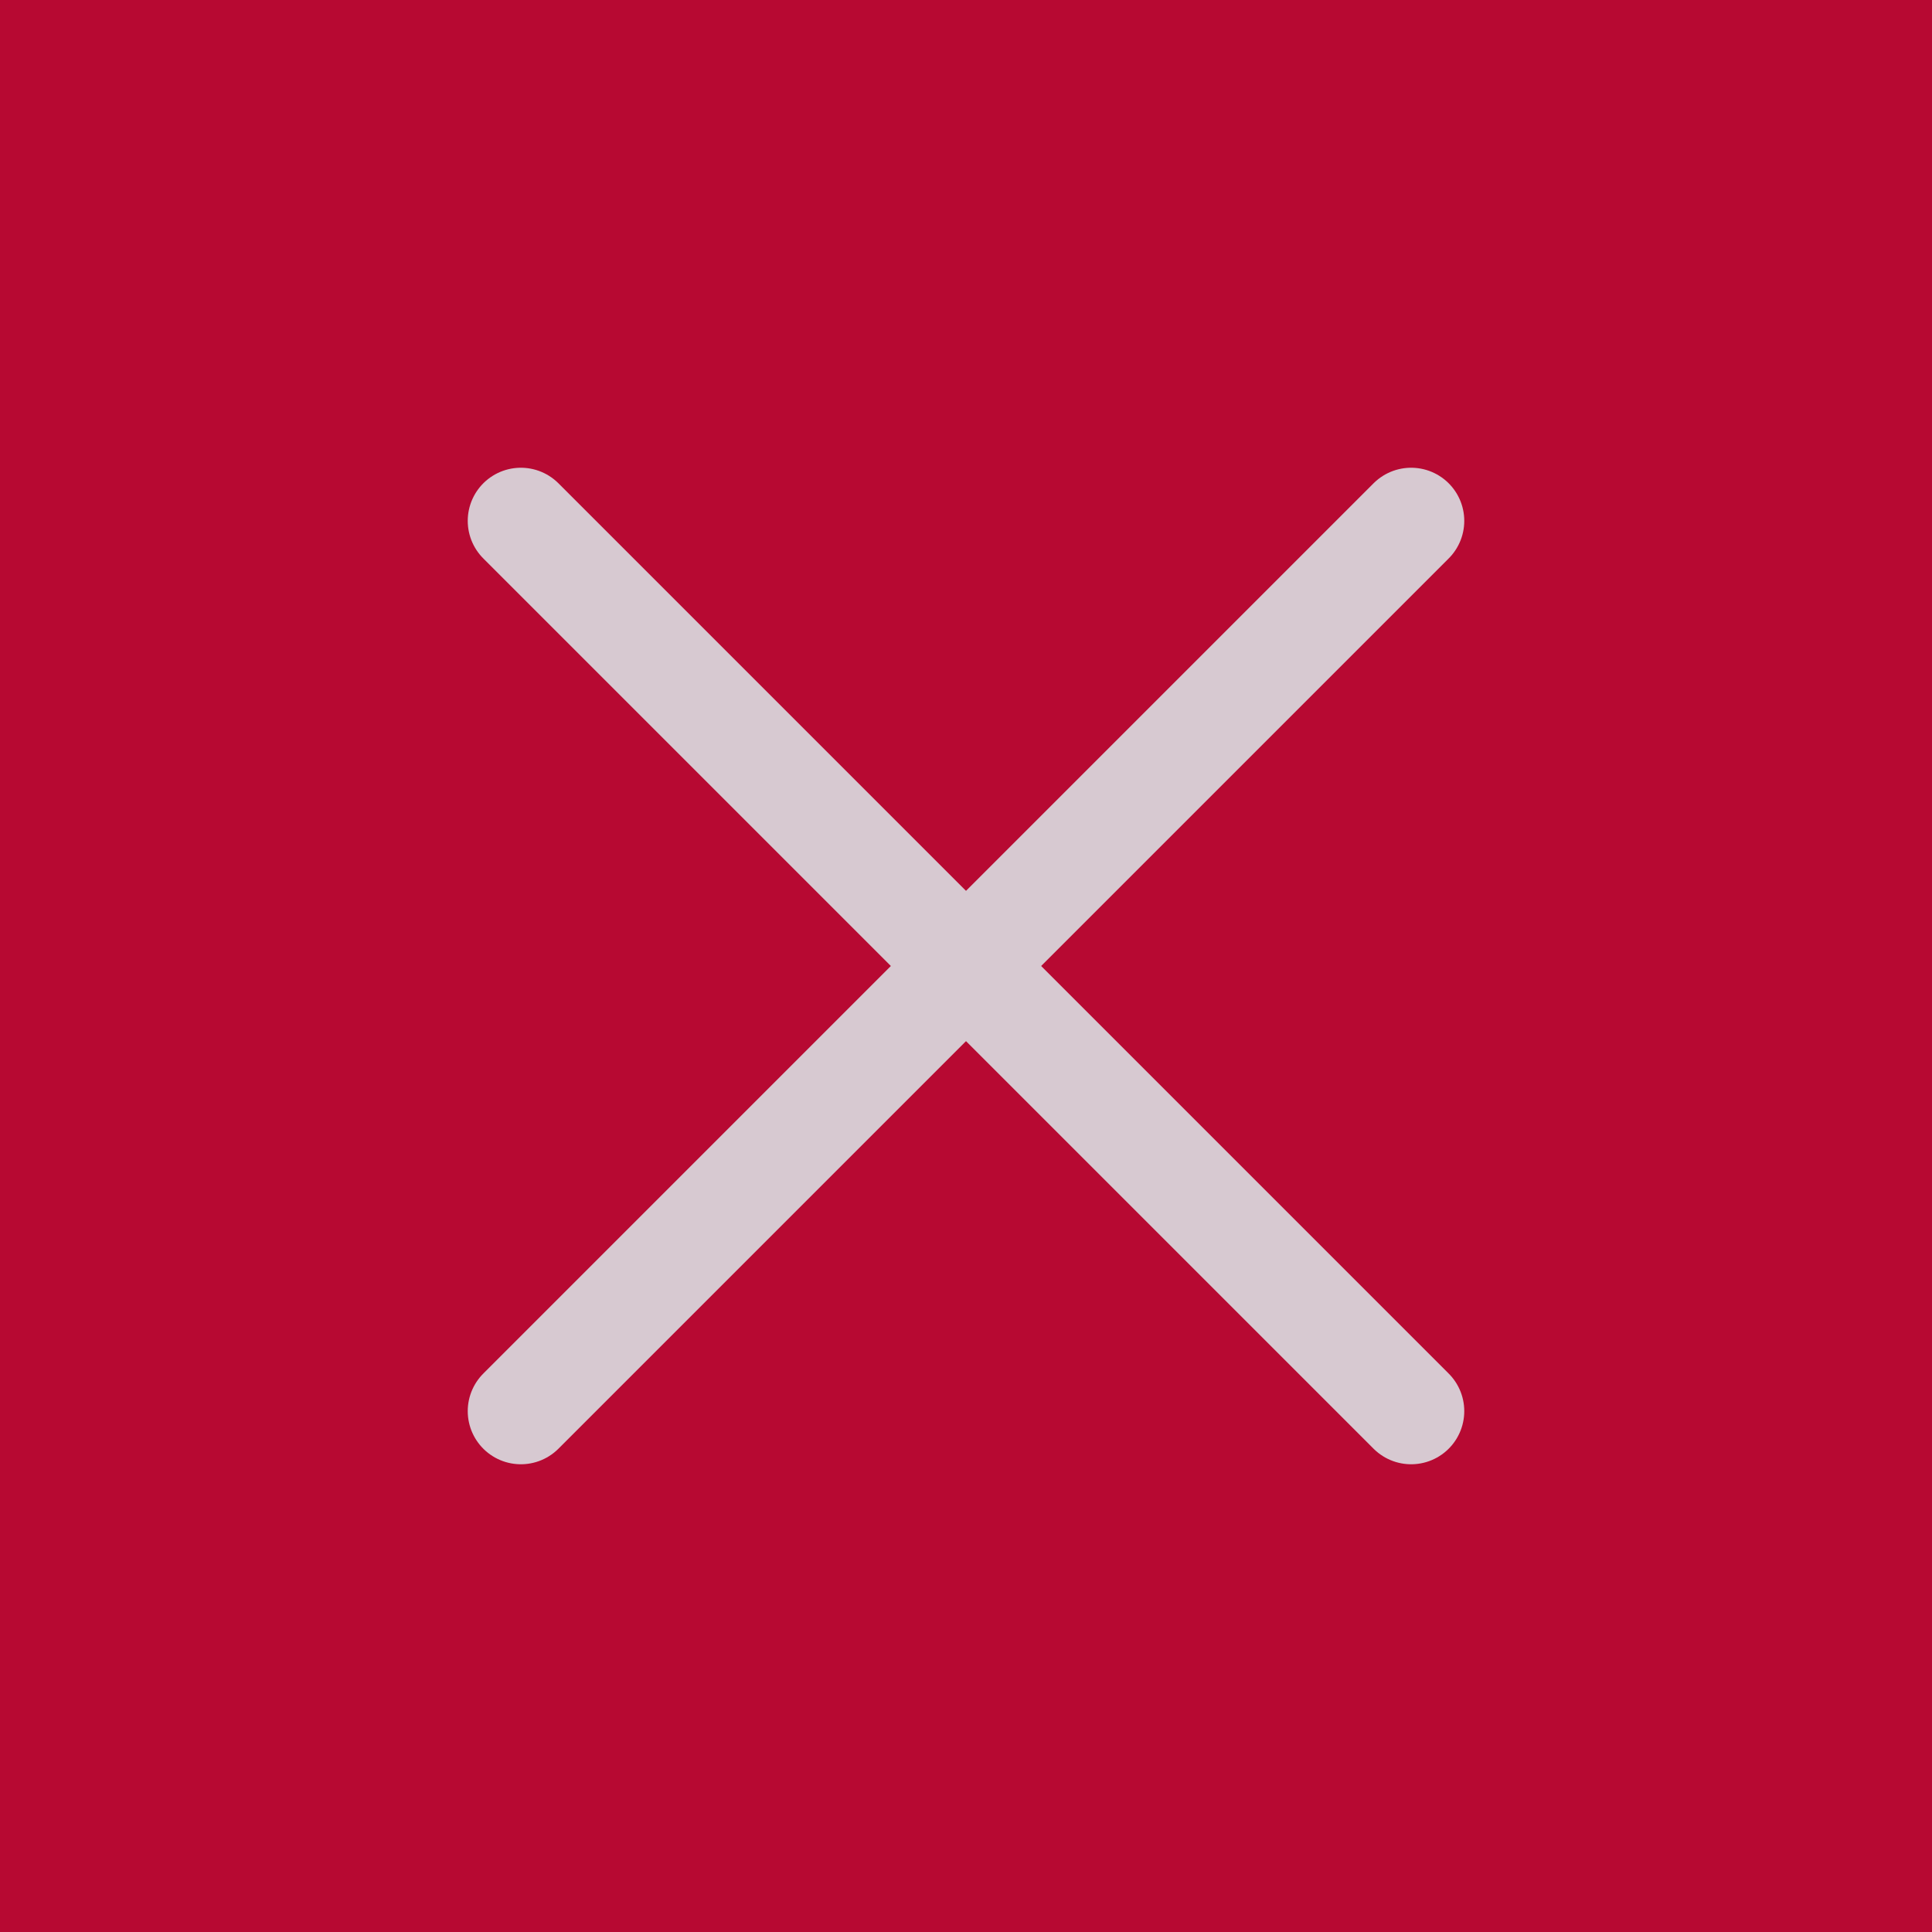
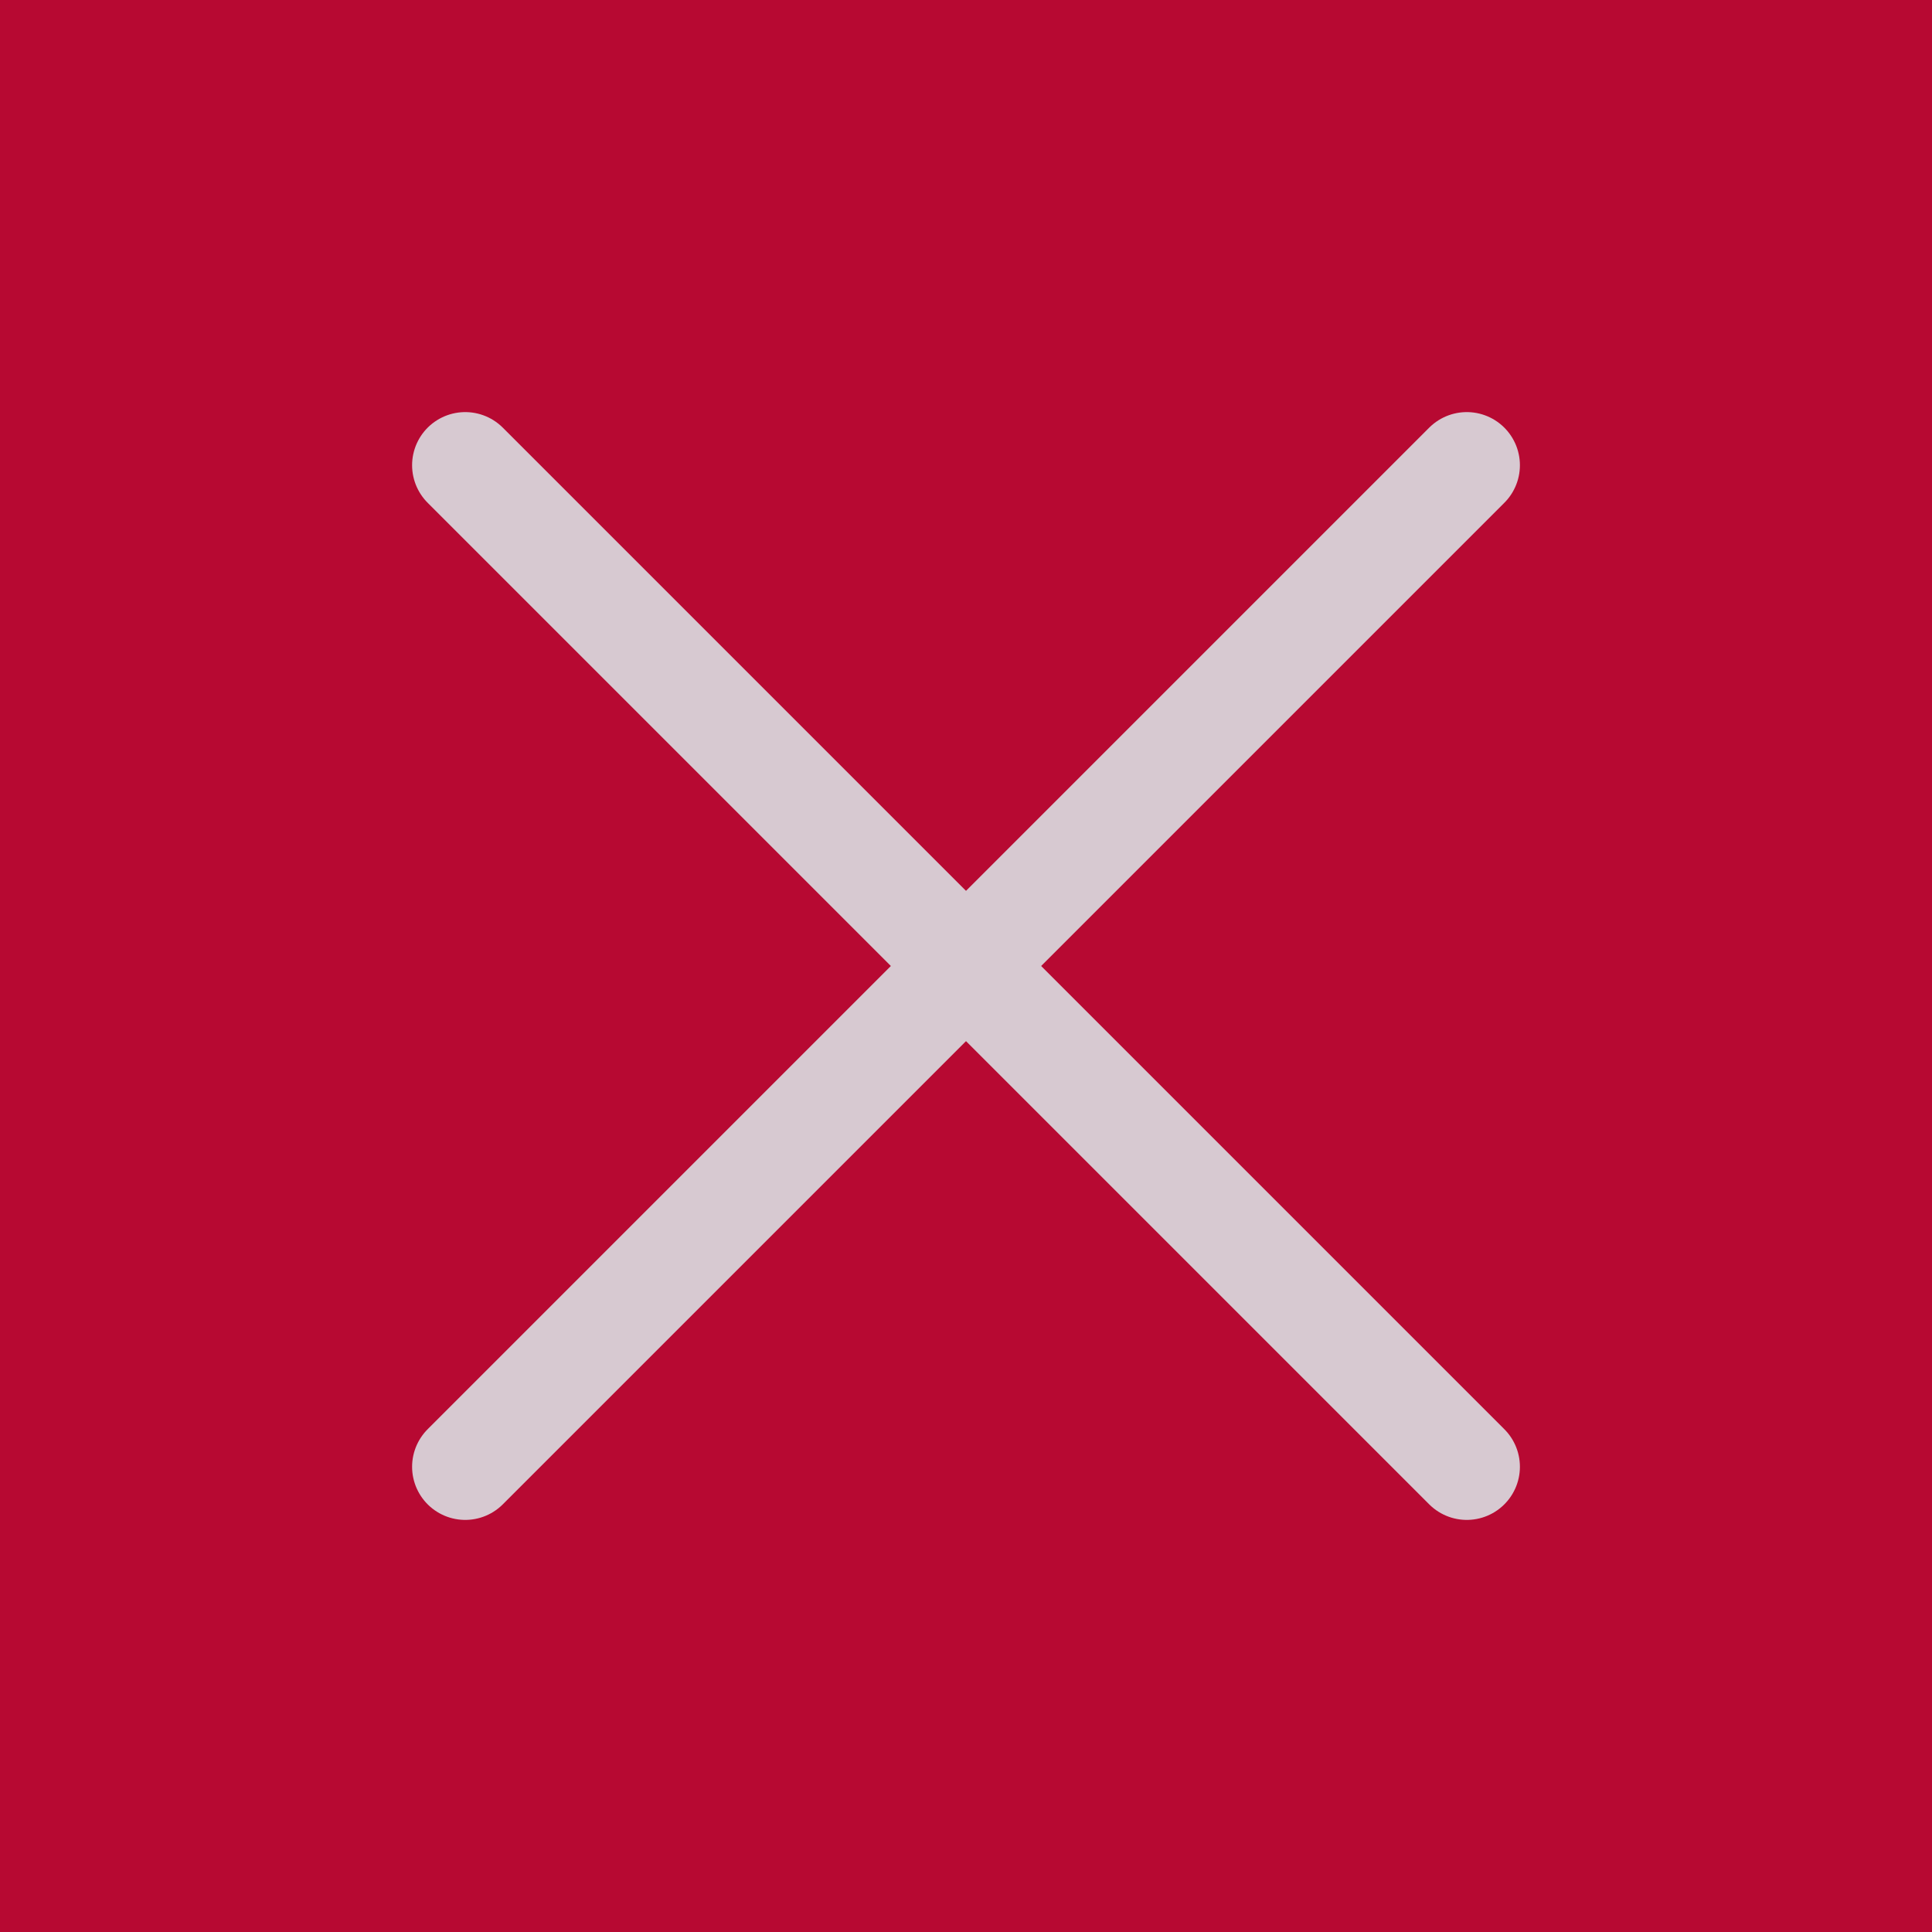
<svg xmlns="http://www.w3.org/2000/svg" width="1024" height="1024" viewBox="0 0 1024 1024">
  <defs />
  <rect x="0" y="0" width="1024" height="1024" transform="matrix(1 0 0 1 0 0)" fill="#b70932" />
-   <path d="M276.07 276.07L747.93 747.93" transform="matrix(1 0 0 1 0 0)" fill="none" stroke="#d7c9d1" stroke-width="56.32" stroke-linecap="round" stroke-linejoin="round" />
-   <path d="M747.93 276.07L276.07 747.93" transform="matrix(1 0 0 1 0 0)" fill="none" stroke="#d7c9d1" stroke-width="56.32" stroke-linecap="round" stroke-linejoin="round" />
+   <path d="M246.579 246.579L777.421 777.421" transform="matrix(1 0 0 1 0 0)" fill="none" stroke="#d7c9d1" stroke-width="56.32" stroke-linecap="round" stroke-linejoin="round" />
+   <path d="M777.421 246.579L246.579 777.421" transform="matrix(1 0 0 1 0 0)" fill="none" stroke="#d7c9d1" stroke-width="56.32" stroke-linecap="round" stroke-linejoin="round" />
</svg>
